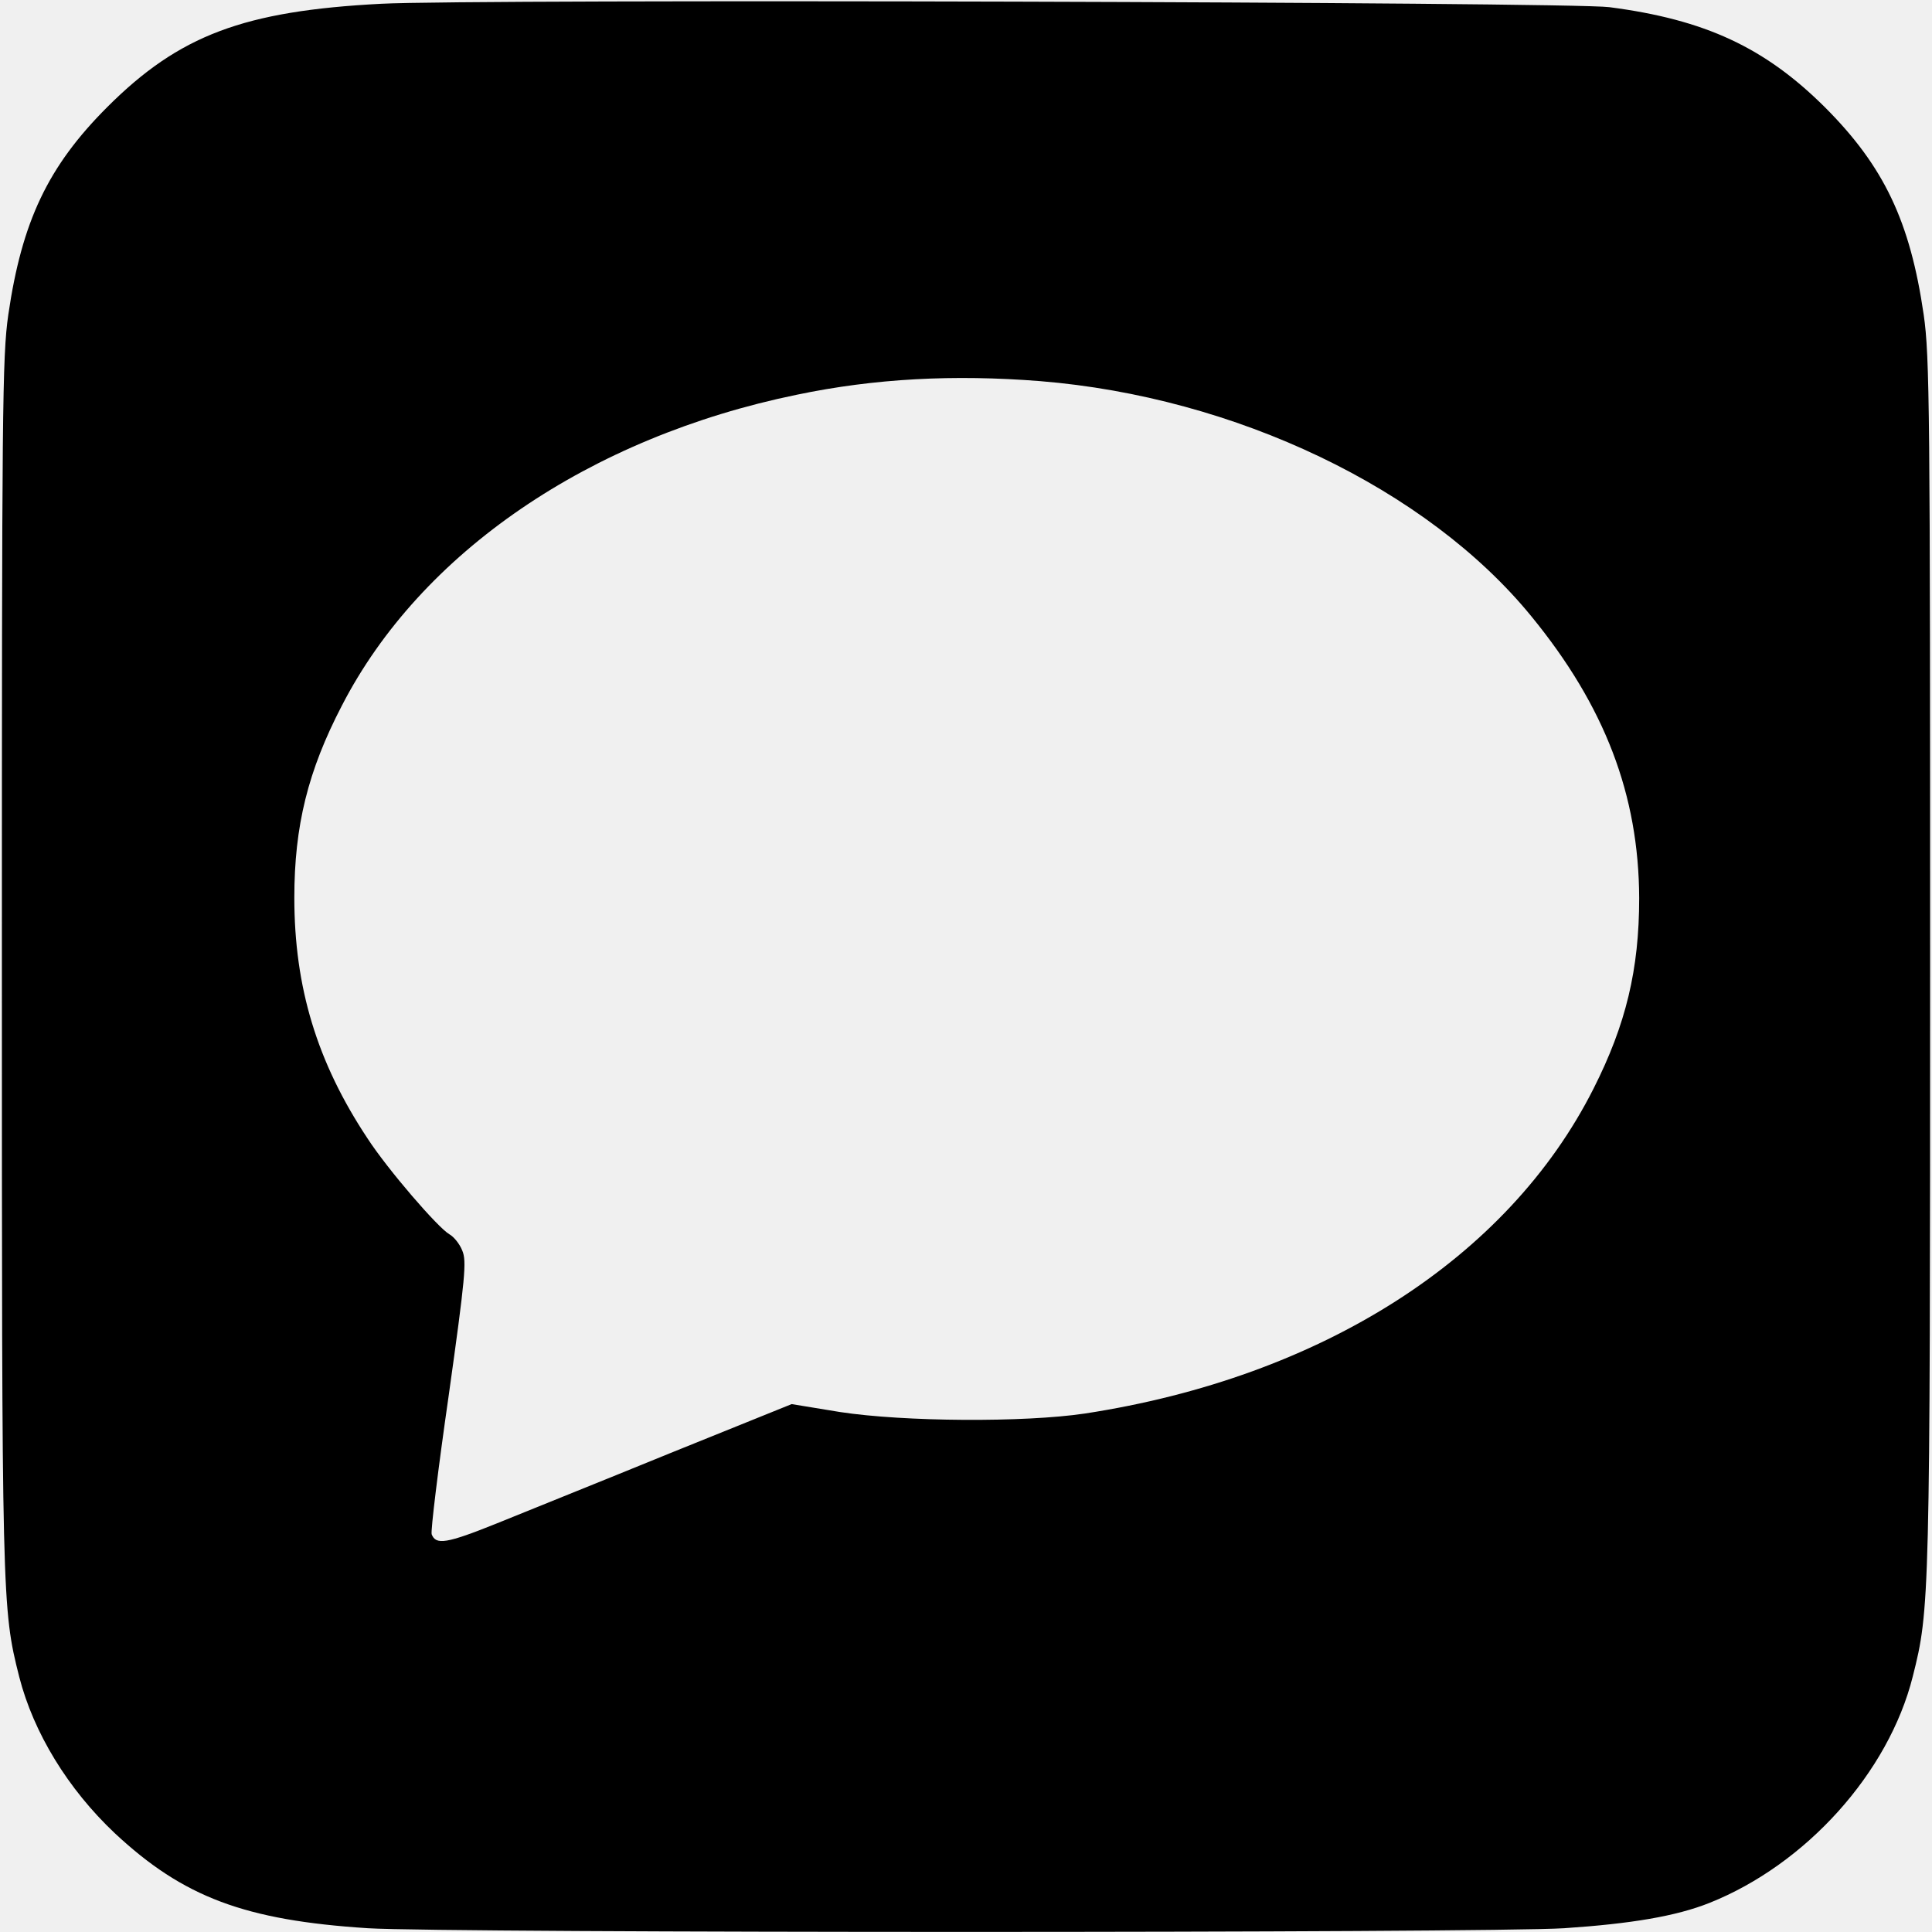
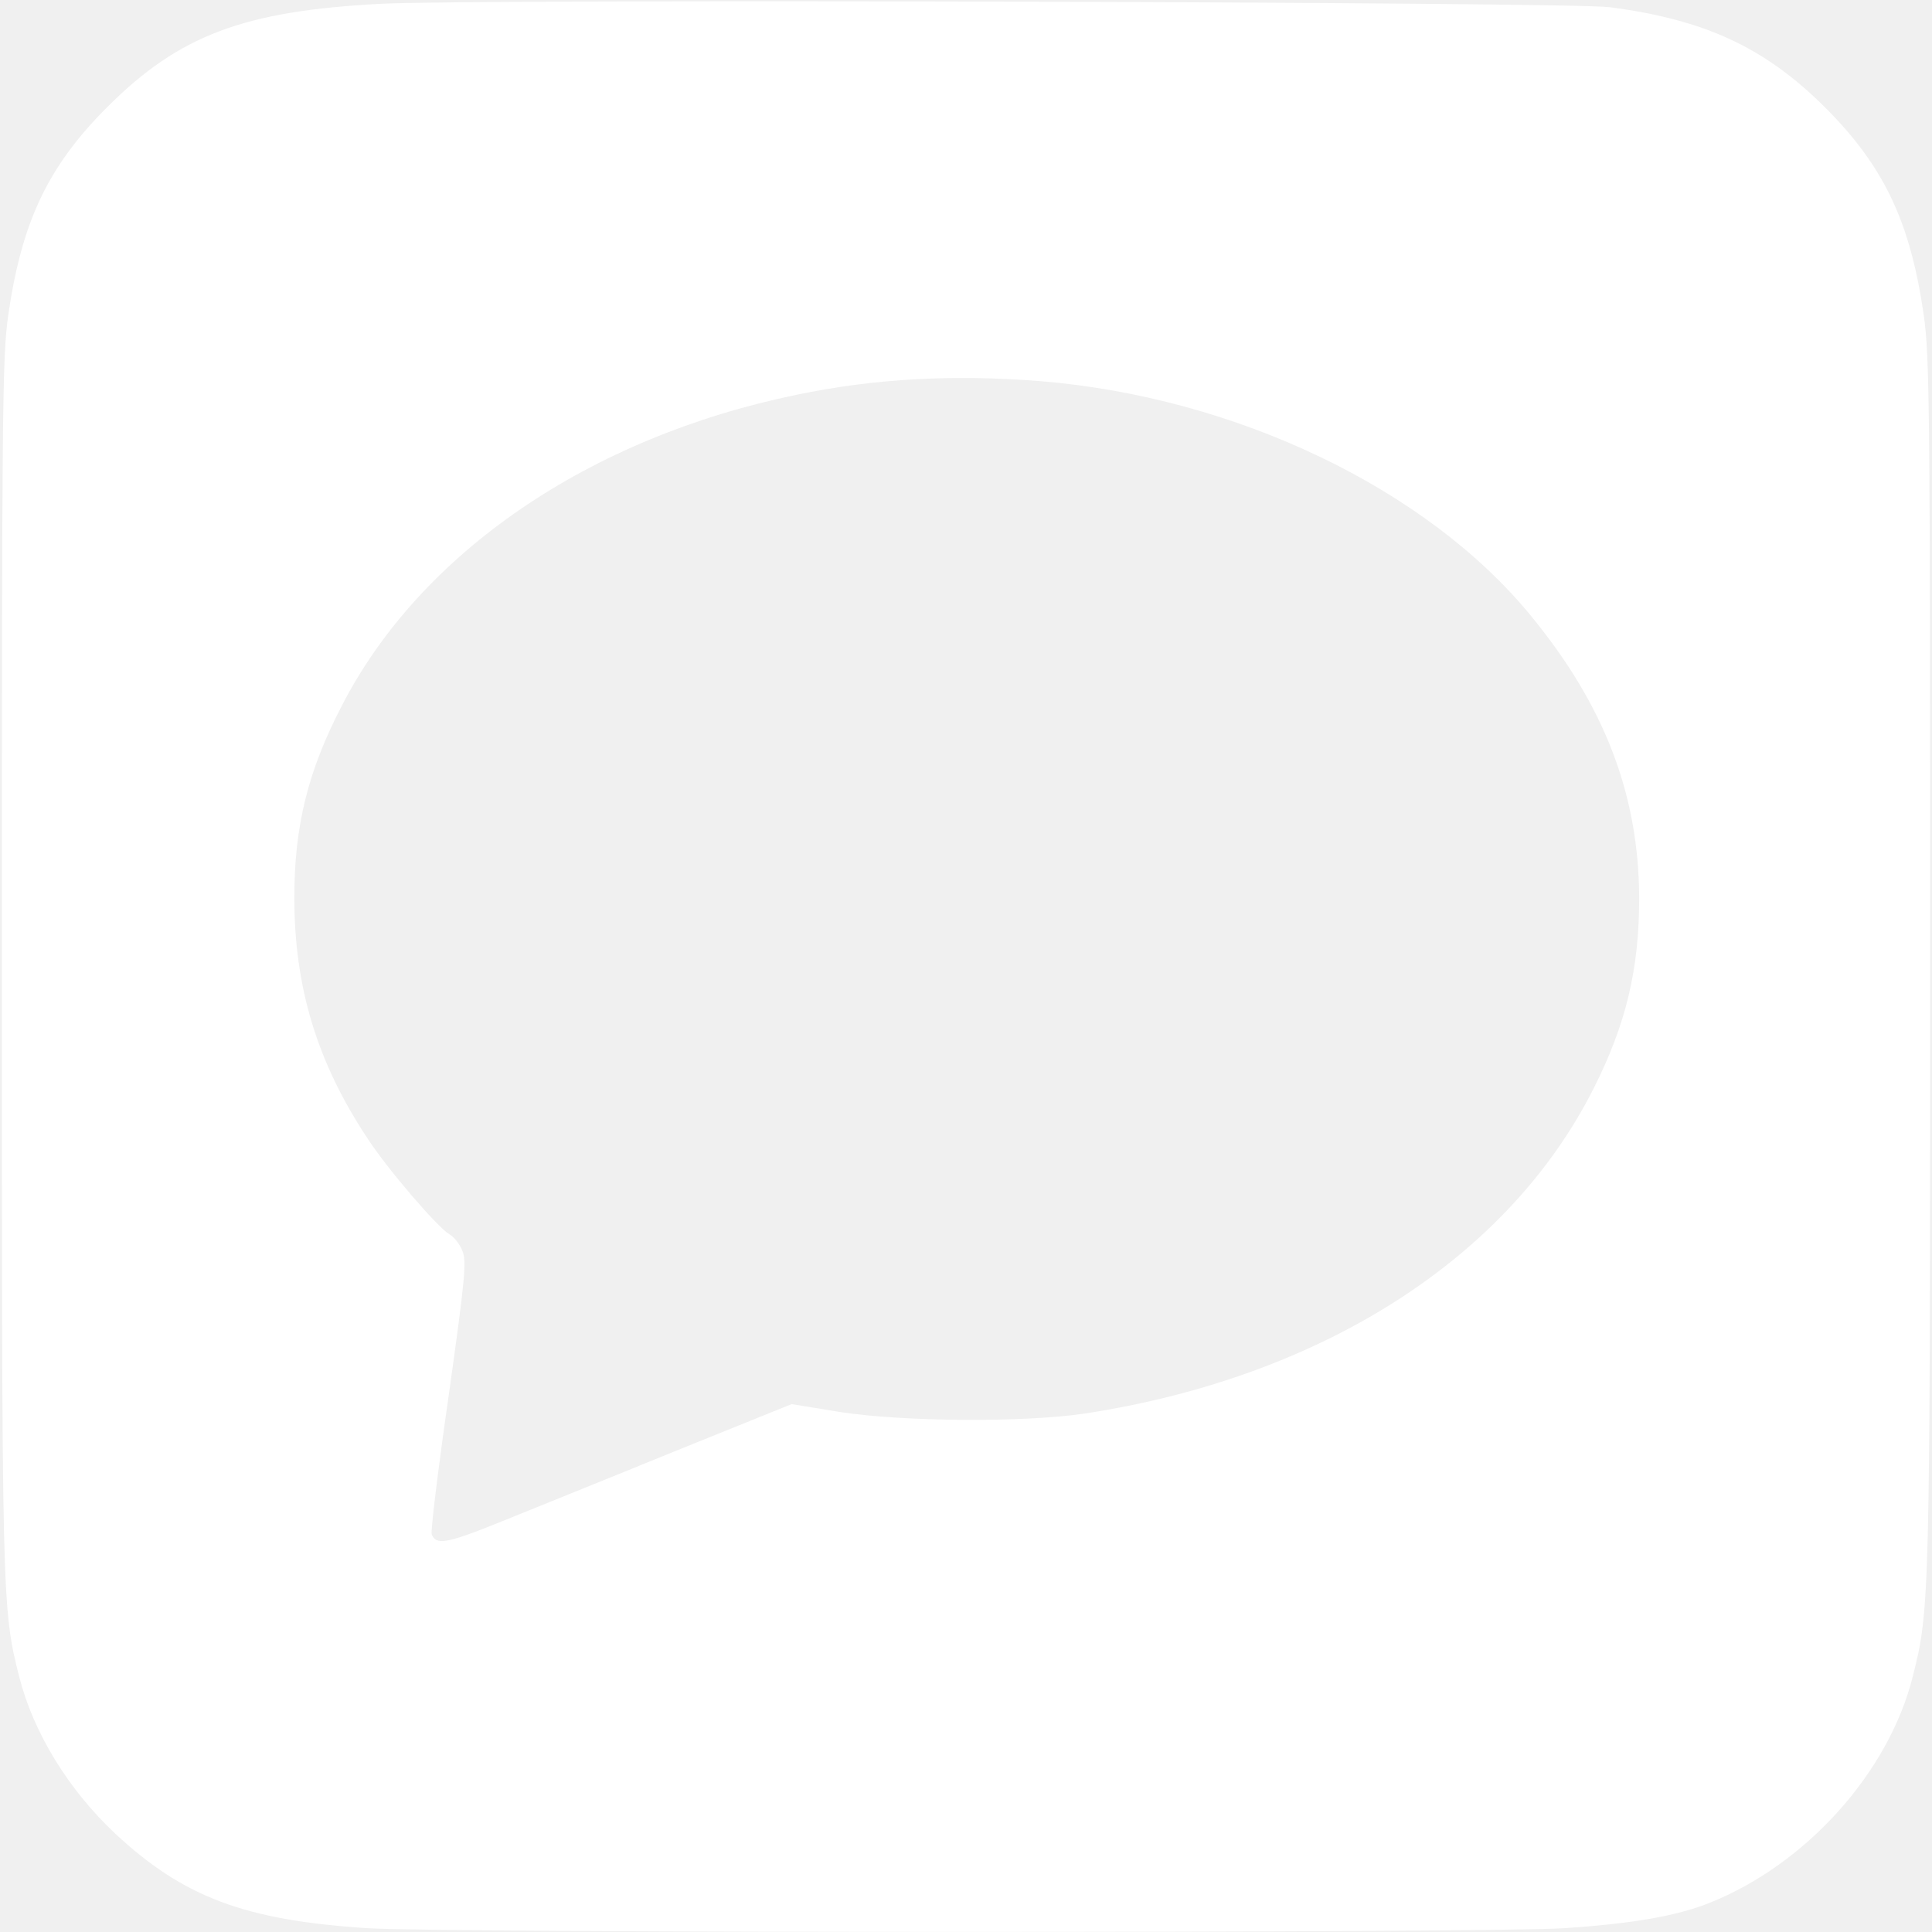
- <svg xmlns="http://www.w3.org/2000/svg" viewBox="0 0 512 512">
-   <g transform="translate(0 512) scale(0.1 -0.1)" fill="currentColor" stroke="none">
+ <svg xmlns="http://www.w3.org/2000/svg" viewBox="0 0 512 512" fill="white">
+   <g transform="translate(0 512) scale(0.1 -0.1)" fill="white" stroke="none">
    <path d="M1010 5110 c-364 -19 -535 -83 -726 -274 -157 -157 -226 -303 -262 -550 -16 -111 -17 -252 -17 -1721 0 -1691 0 -1707 46 -1889 38 -148 129 -297 253 -414 182 -170 345 -231 671 -252 207 -13 2966 -13 3170 0 179 12 297 32 385 67 256 102 475 345 539 600 45 178 46 200 46 1888 0 1469 -1 1610 -17 1721 -36 247 -105 393 -262 550 -159 158 -317 232 -571 265 -104 14 -3011 22 -3255 9z m1746 -1000 c518 -42 1026 -285 1302 -623 195 -238 285 -474 286 -747 0 -189 -35 -335 -121 -505 -227 -450 -721 -765 -1348 -861 -161 -24 -479 -22 -649 4 l-128 21 -322 -130 c-176 -72 -383 -155 -459 -186 -134 -54 -162 -58 -173 -29 -3 8 17 173 45 367 44 314 48 357 36 385 -7 18 -23 37 -34 43 -30 17 -163 171 -217 254 -134 202 -194 401 -194 638 0 190 36 336 126 509 209 406 656 711 1206 824 206 43 415 54 644 36z" />
  </g>
</svg>
